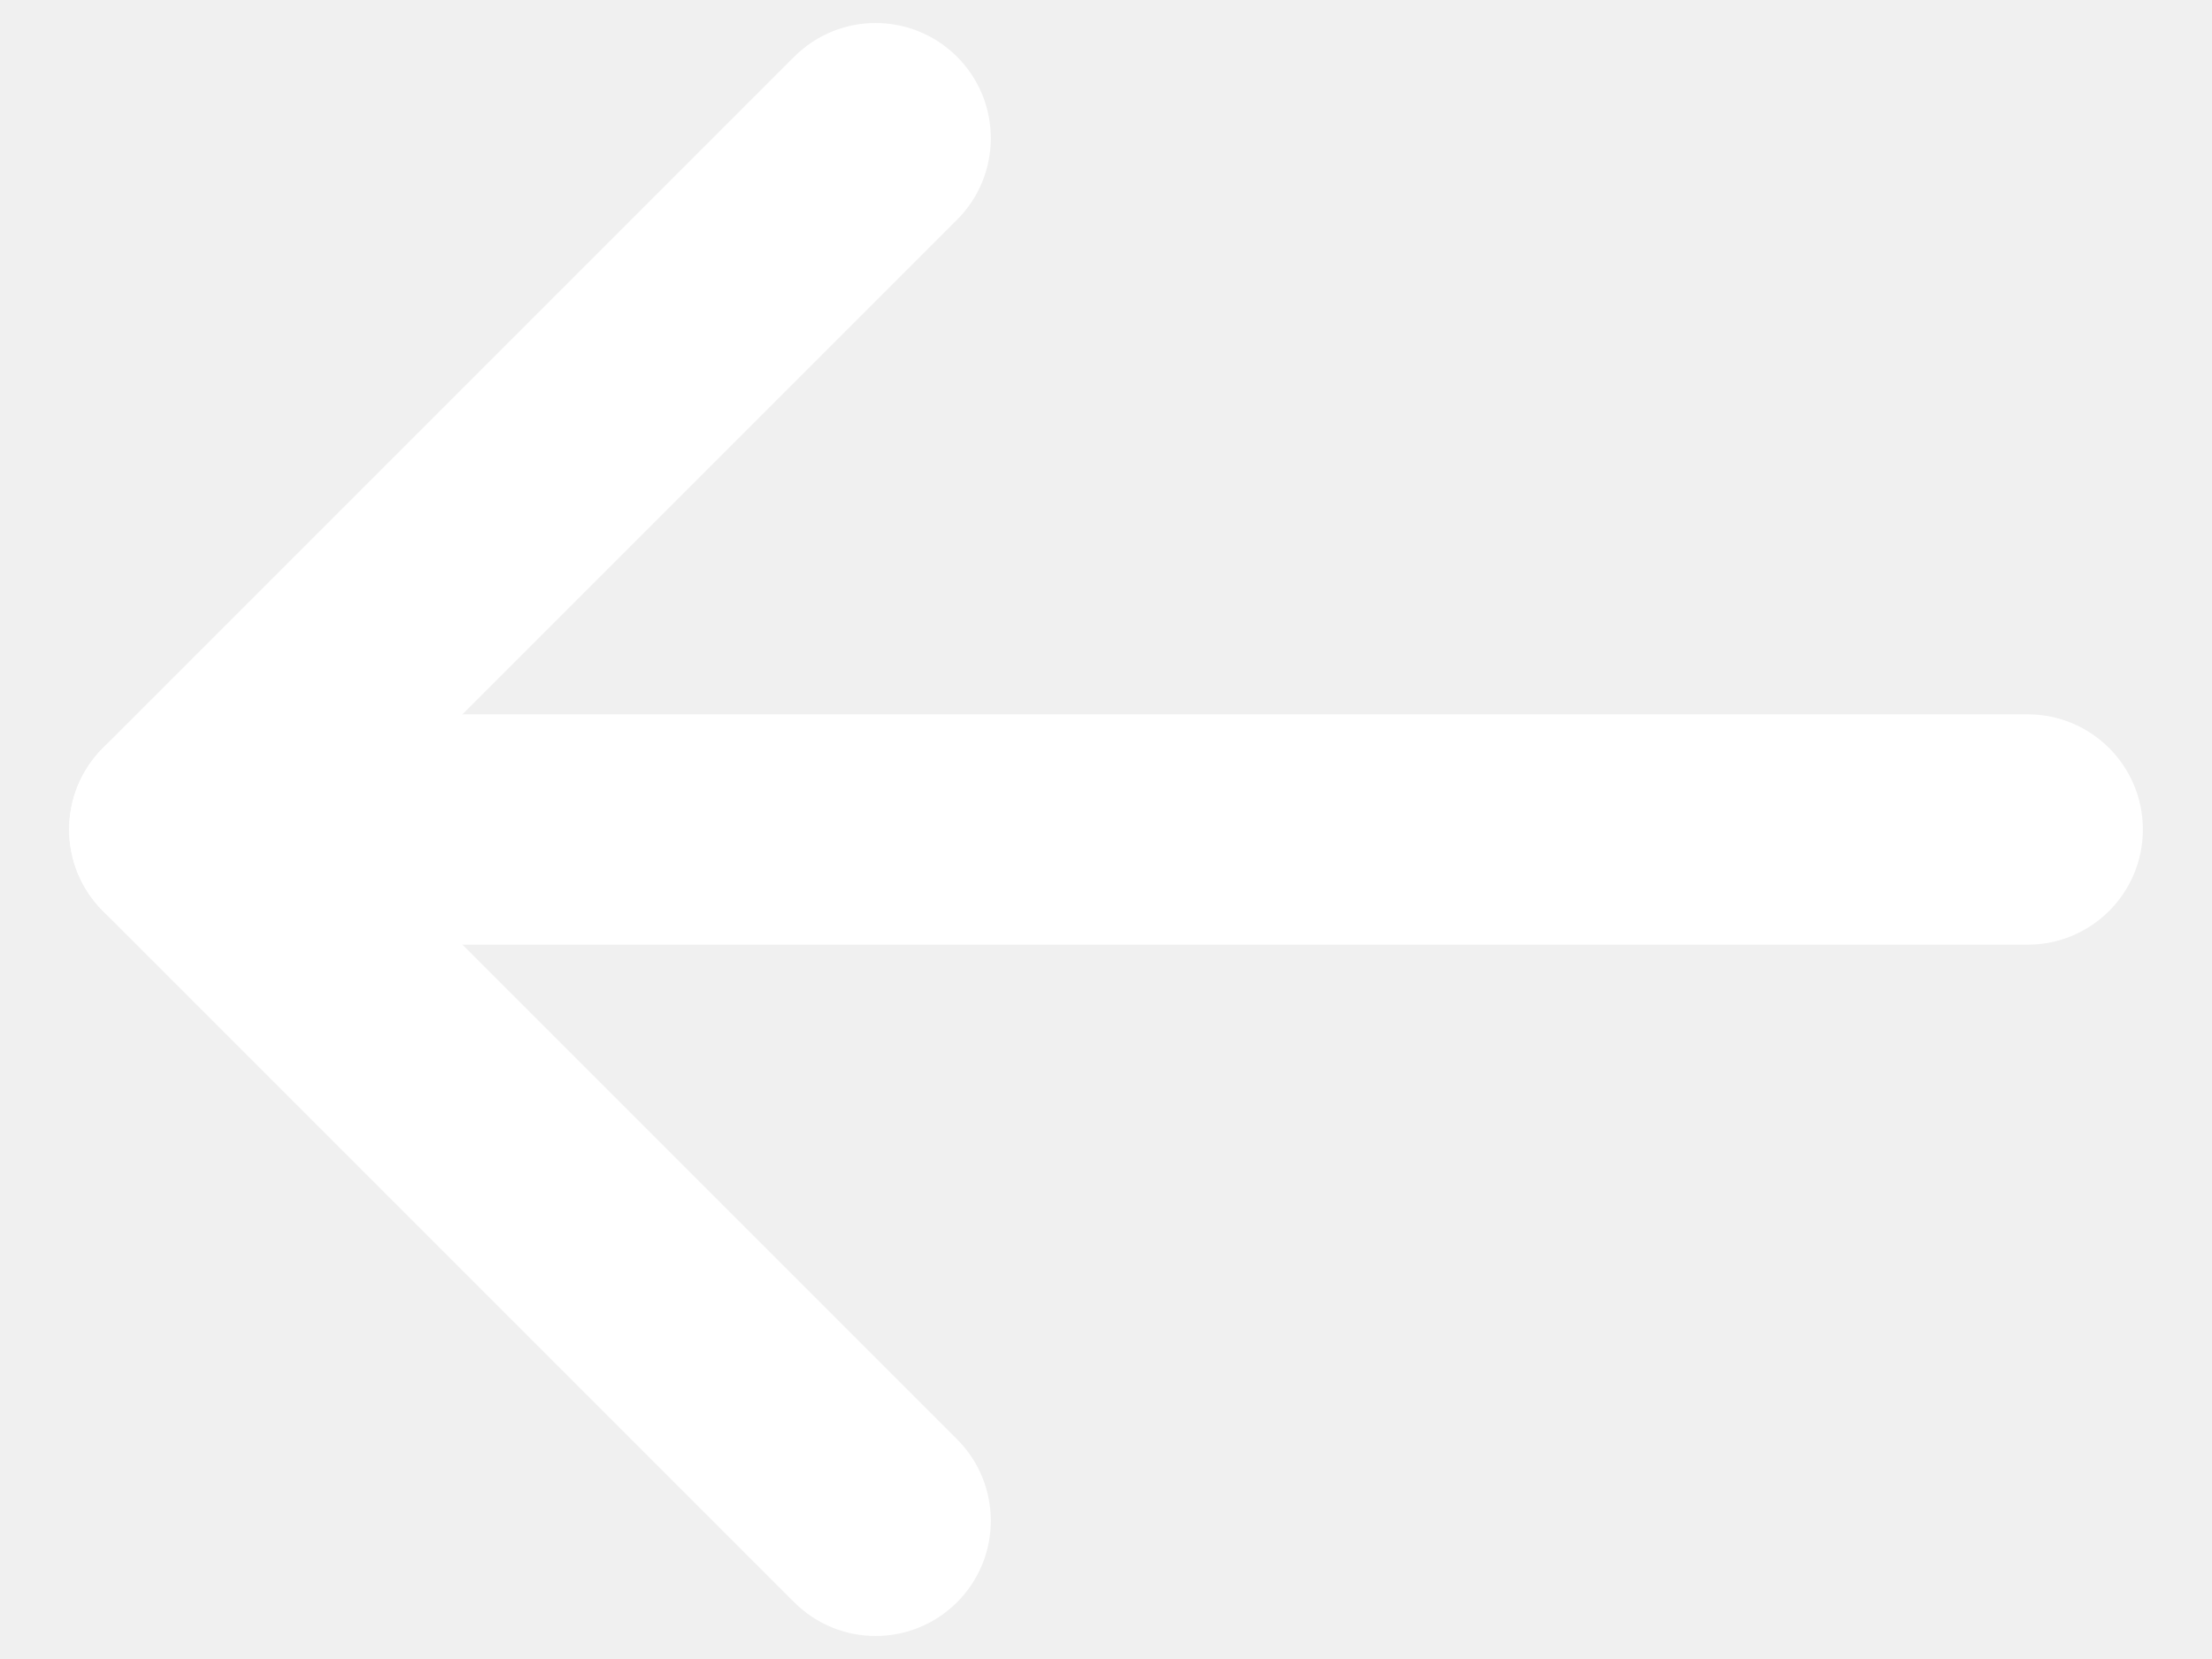
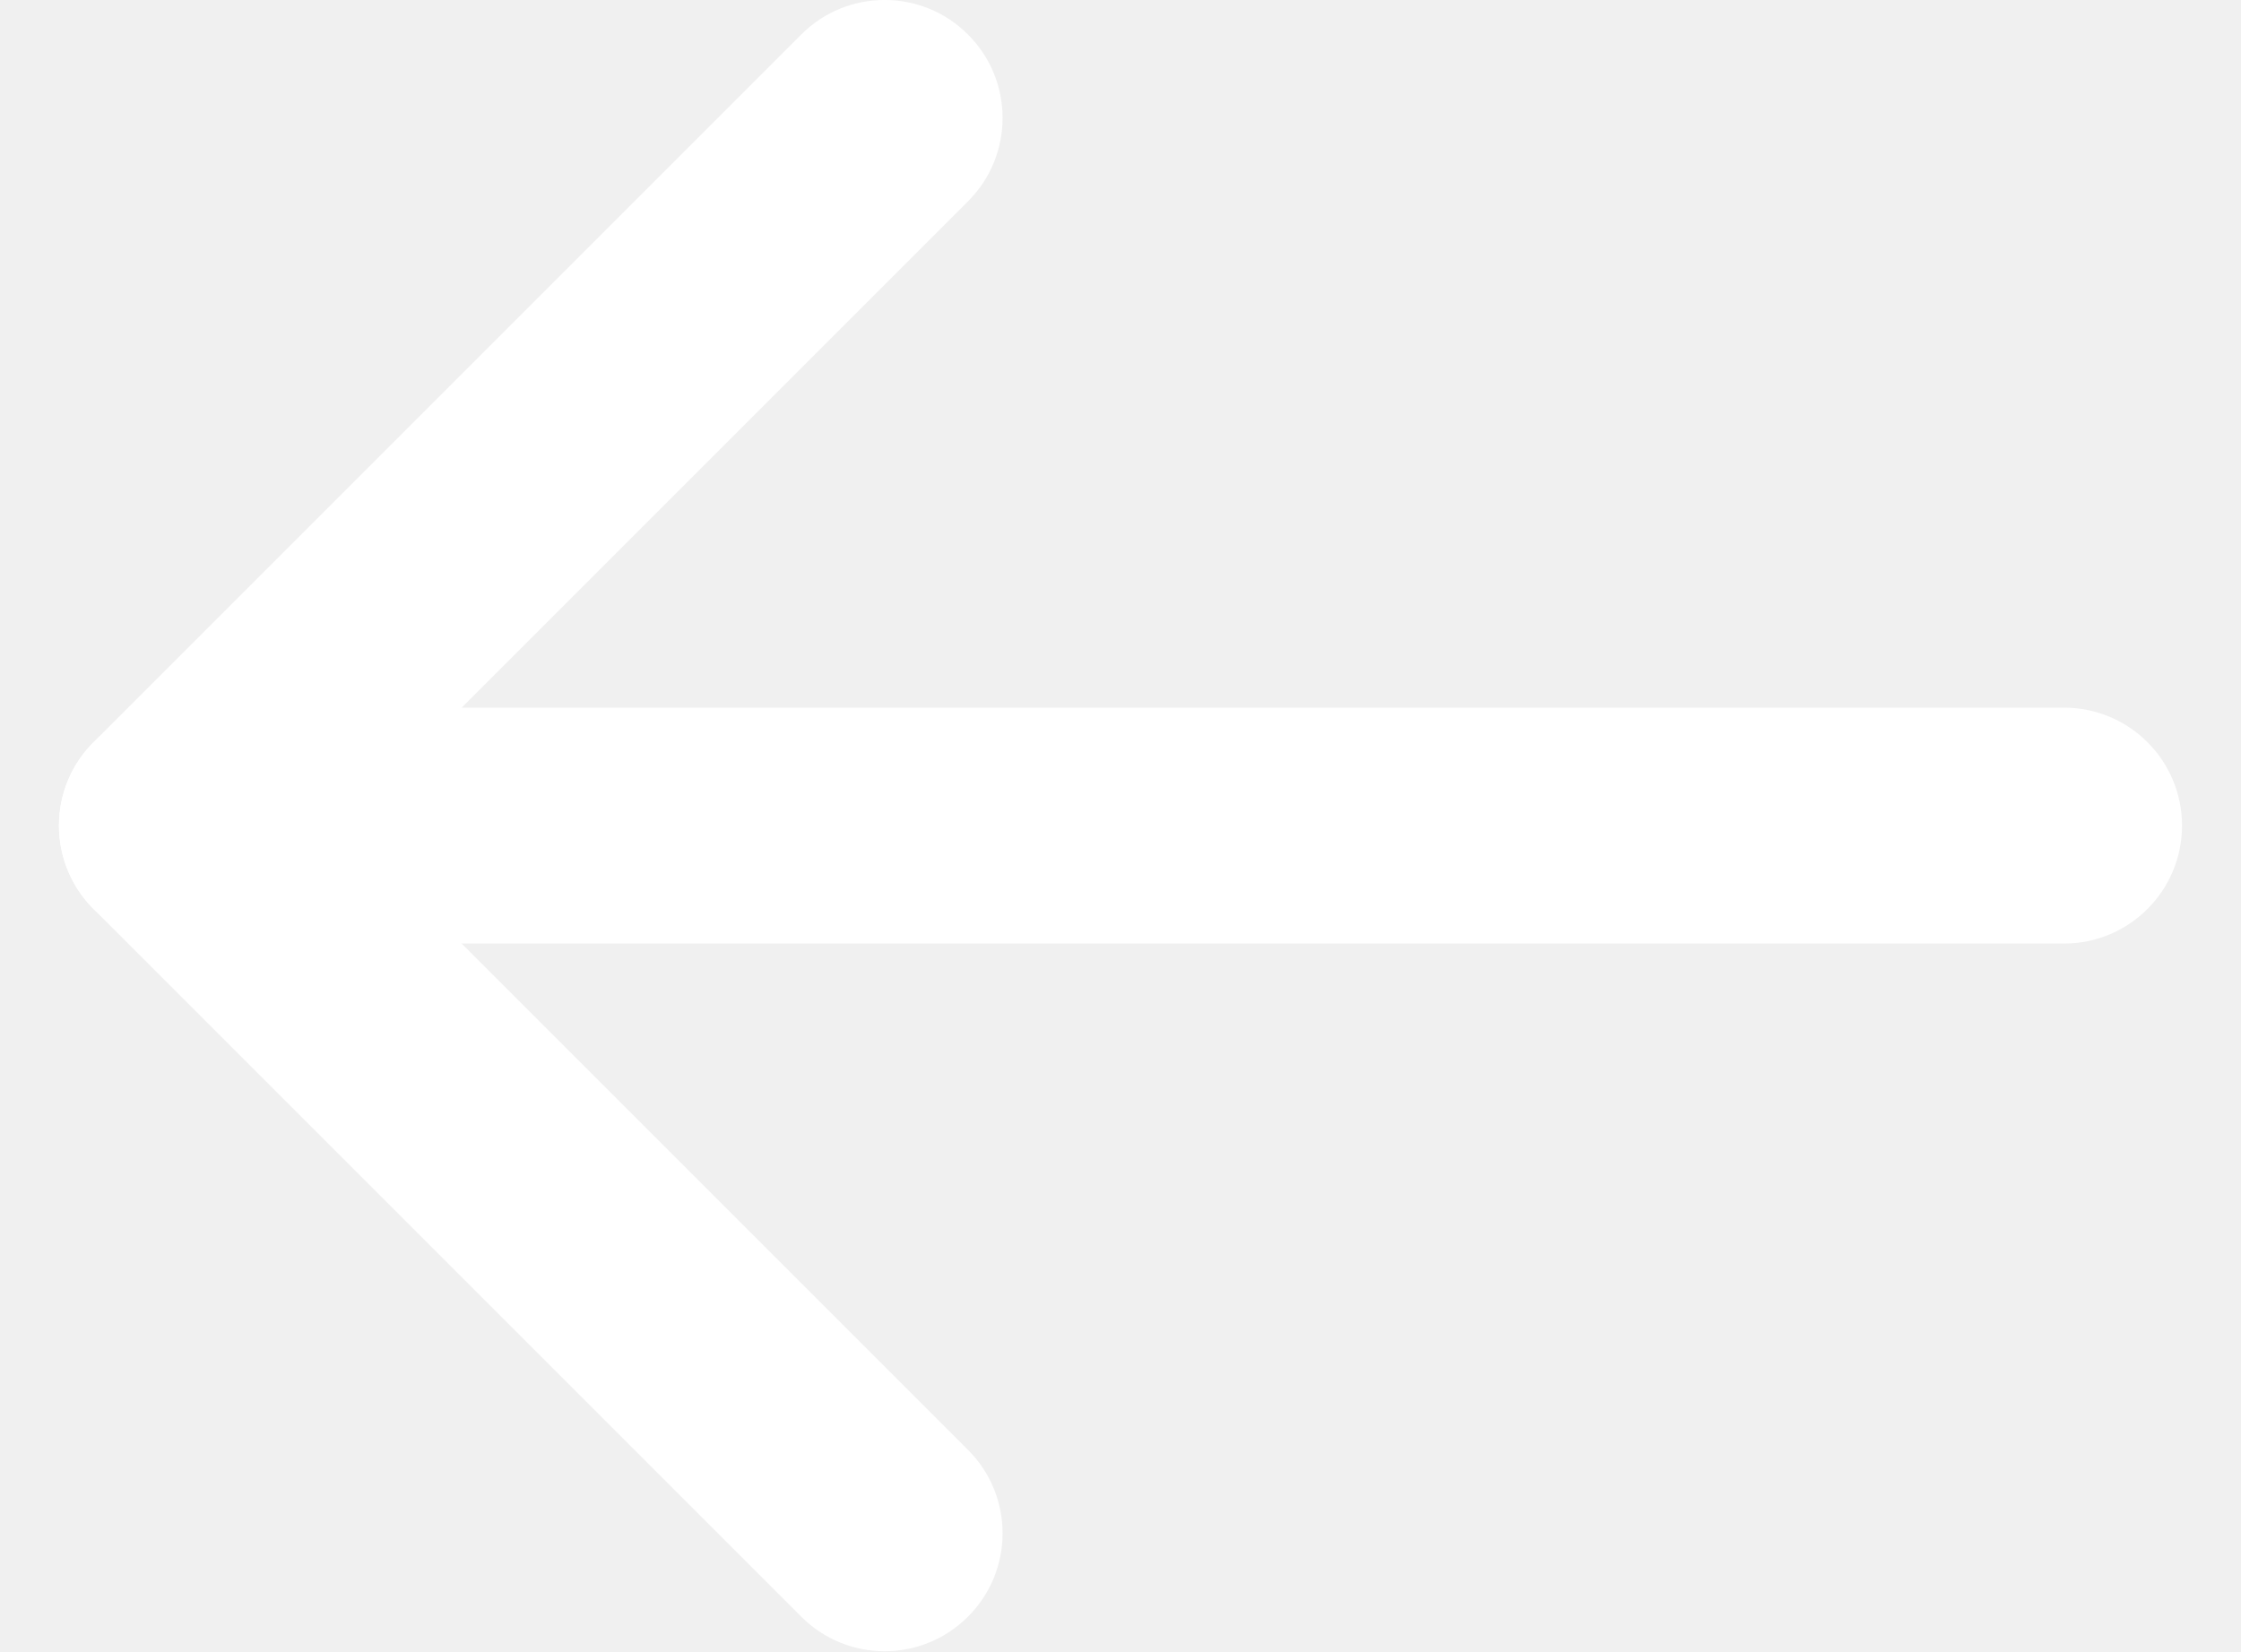
- <svg xmlns="http://www.w3.org/2000/svg" width="16" height="12" viewBox="0 0 16 12">
-   <path fill-rule="evenodd" clip-rule="evenodd" d="M0.5 6C0.5 5.54 0.873 5.167 1.333 5.167H14.667C15.127 5.167 15.5 5.54 15.5 6C15.5 6.46 15.127 6.833 14.667 6.833H1.333C0.873 6.833 0.5 6.46 0.5 6Z" fill="white" />
-   <path fill-rule="evenodd" clip-rule="evenodd" d="M6.923 0.411C7.248 0.736 7.248 1.264 6.923 1.589L2.512 6L6.923 10.411C7.248 10.736 7.248 11.264 6.923 11.589C6.597 11.915 6.07 11.915 5.744 11.589L0.744 6.589C0.419 6.264 0.419 5.736 0.744 5.411L5.744 0.411C6.07 0.085 6.597 0.085 6.923 0.411Z" fill="white" />
+ <svg xmlns="http://www.w3.org/2000/svg" width="19" height="14" viewBox="0 0 19 14" fill="none">
+   <path fill-rule="evenodd" clip-rule="evenodd" d="M0.5 7C0.5 6.448 0.948 6 1.5 6H17.5C18.052 6 18.5 6.448 18.5 7C18.5 7.552 18.052 8 17.5 8H1.5C0.948 8 0.5 7.552 0.5 7Z" fill="white" />
+   <path fill-rule="evenodd" clip-rule="evenodd" d="M8.207 0.293C8.598 0.683 8.598 1.317 8.207 1.707L2.914 7L8.207 12.293C8.598 12.683 8.598 13.317 8.207 13.707C7.817 14.098 7.183 14.098 6.793 13.707L0.793 7.707C0.402 7.317 0.402 6.683 0.793 6.293L6.793 0.293C7.183 -0.098 7.817 -0.098 8.207 0.293Z" fill="white" />
</svg>
